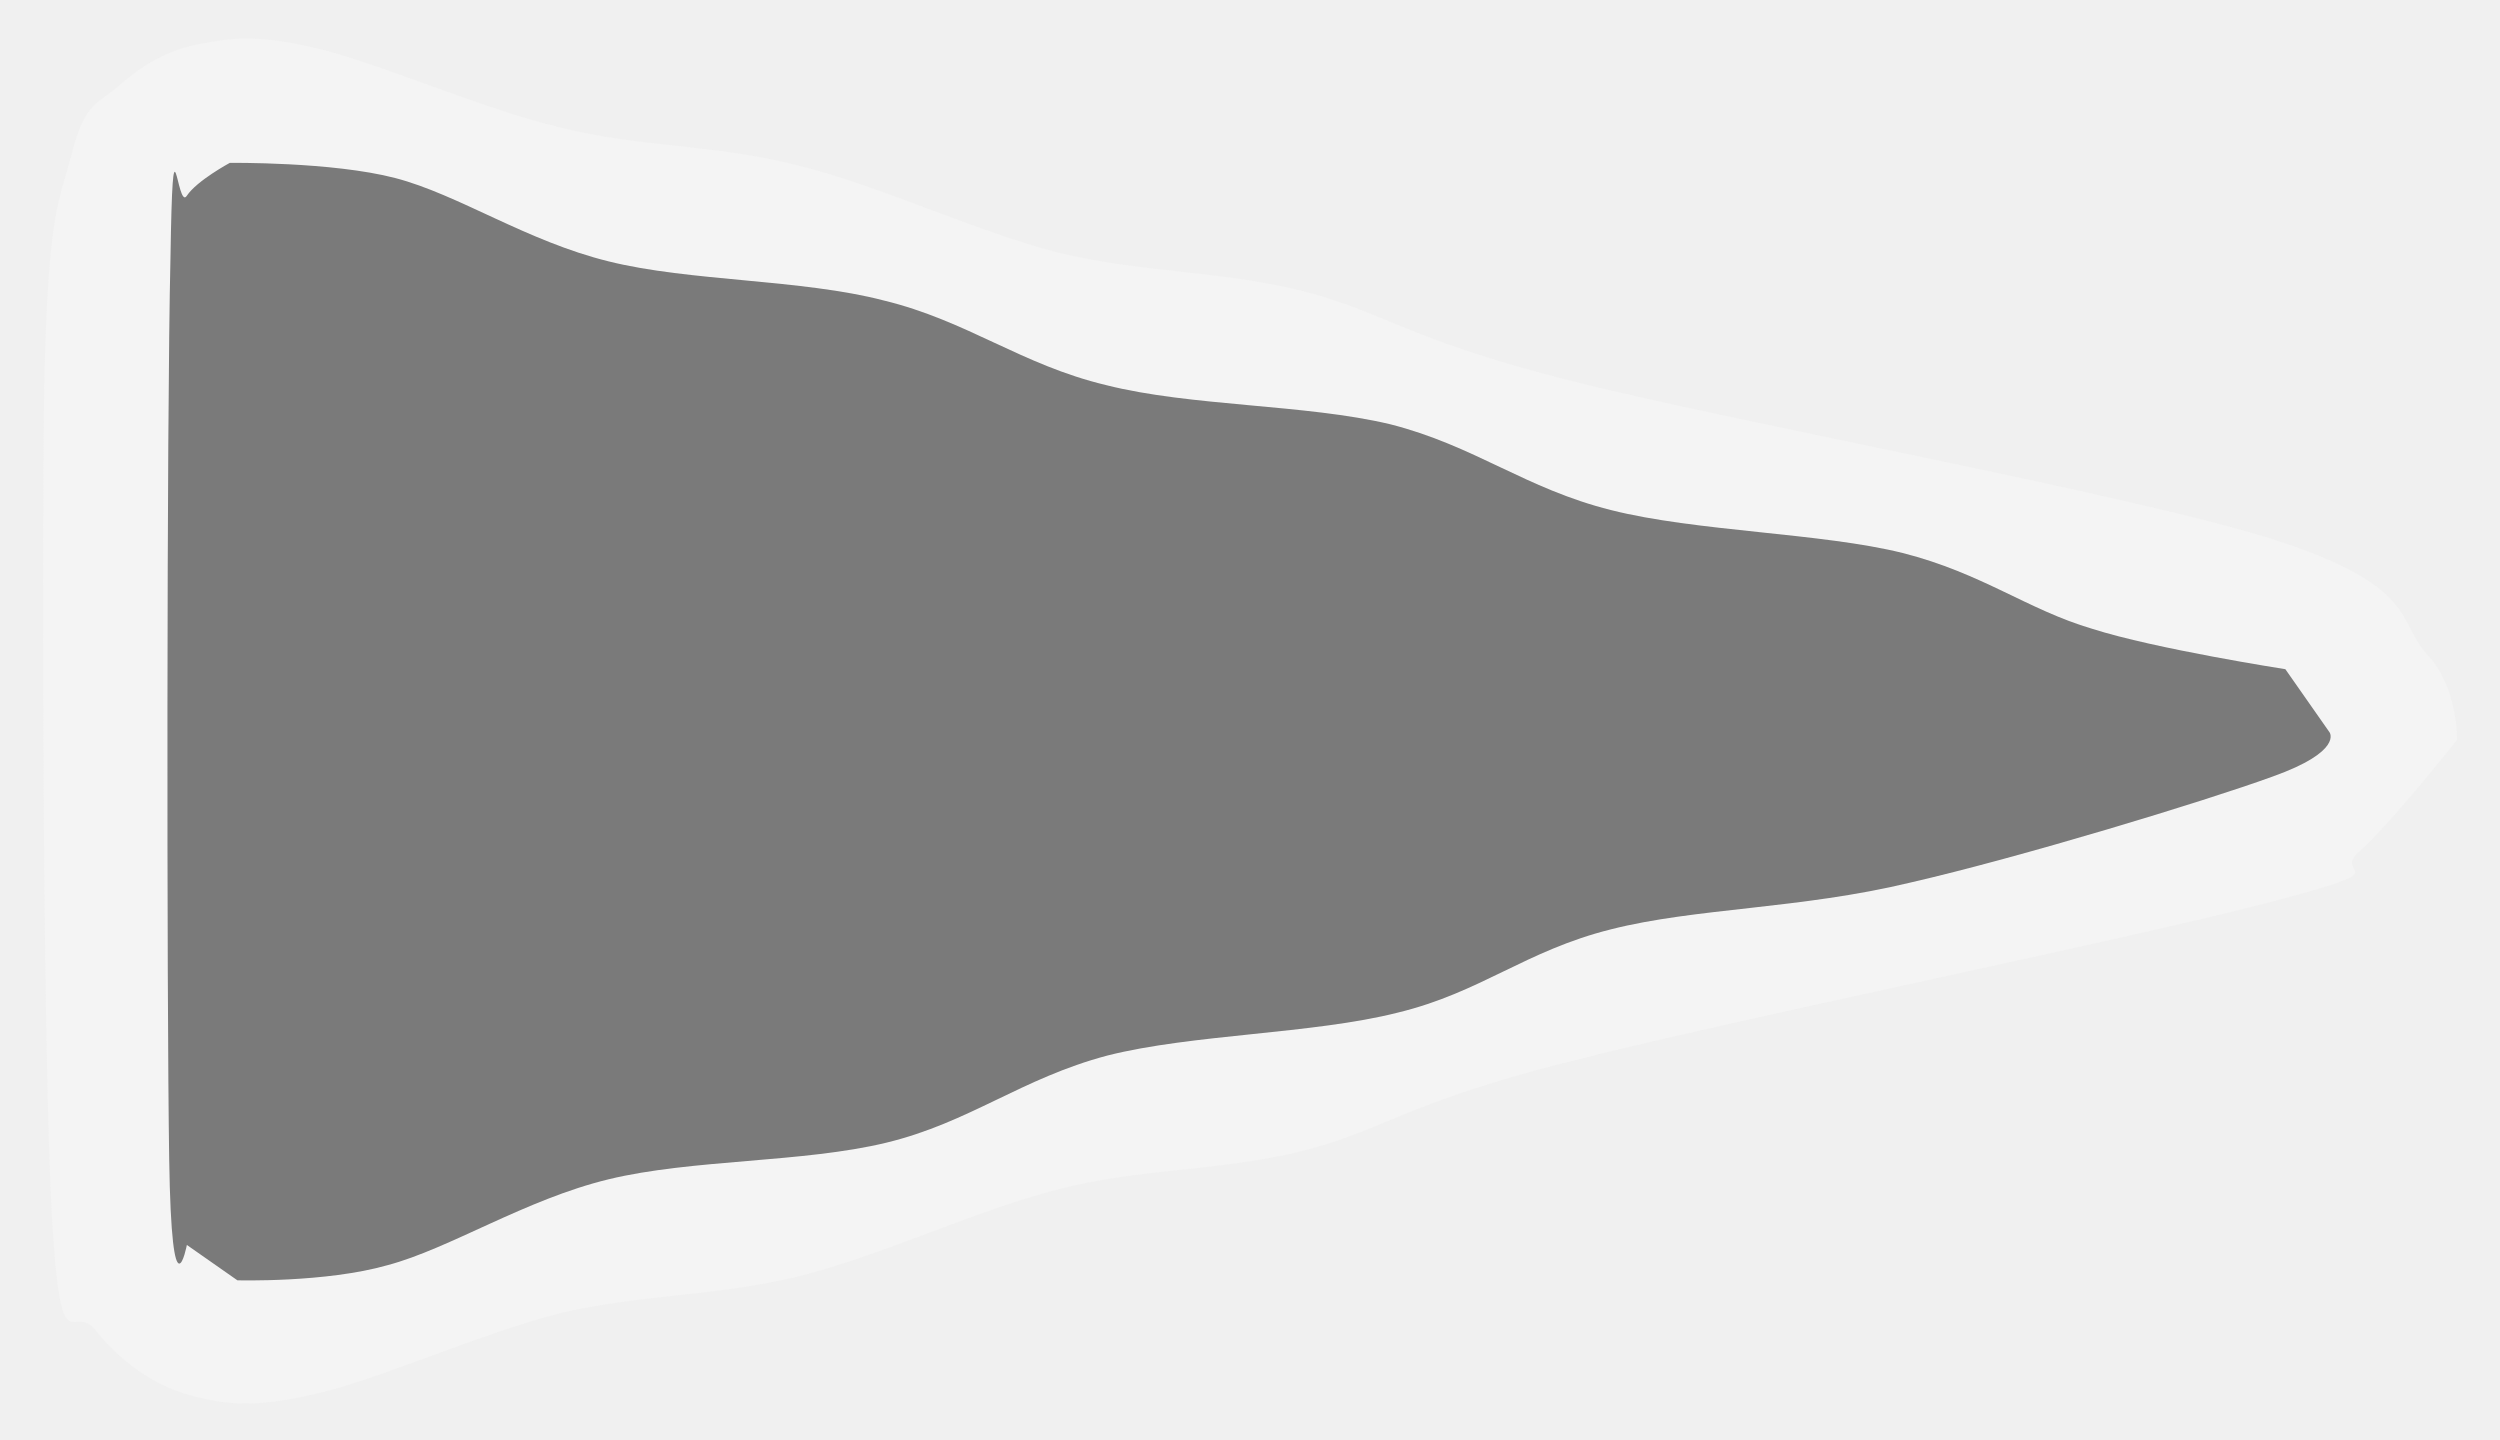
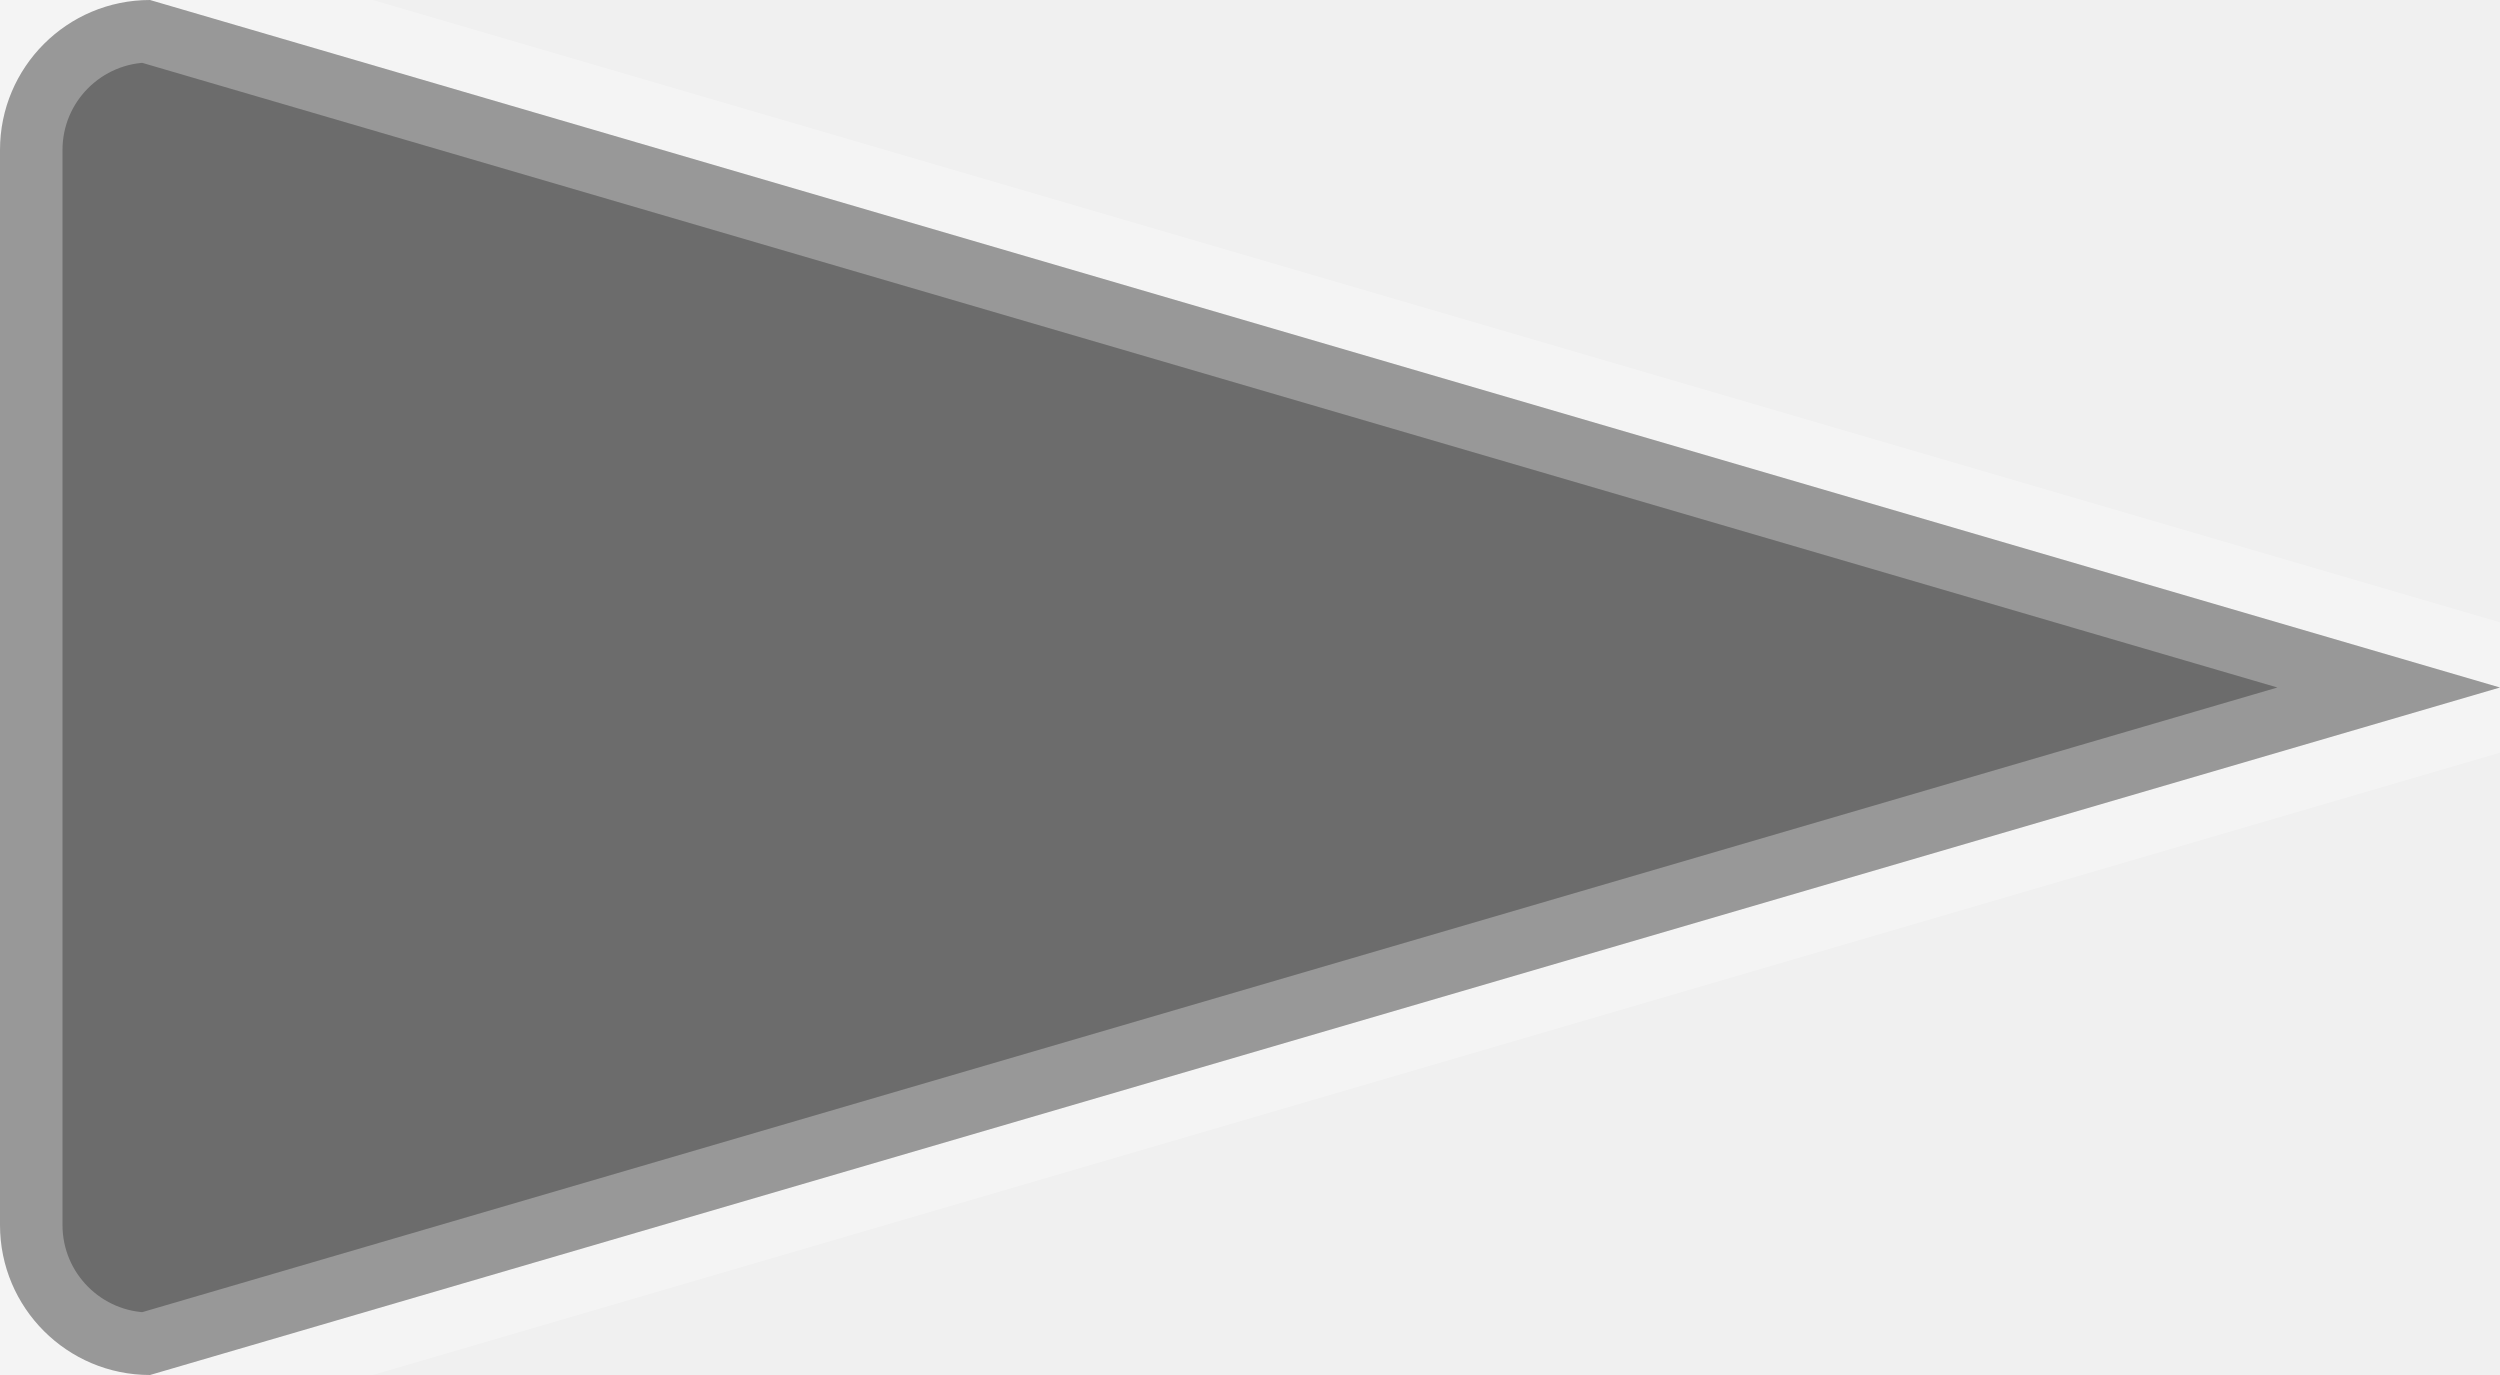
- <svg xmlns="http://www.w3.org/2000/svg" width="19.80" height="11.40" viewBox="3.62 7.76 19.80 11.40">
-   <path d="M5.19 8.11C4.93 8.16 4.73 8.29 4.56 8.44C4.4 8.58 4.29 8.57 4.19 8.97C4.09 9.36 4 9.41 3.97 10.81C3.95 12.21 3.96 16.13 4.03 17.38C4.1 18.62 4.19 18.06 4.38 18.3C4.56 18.53 4.83 18.73 5.12 18.81C5.42 18.89 5.64 18.91 6.12 18.8C6.61 18.69 7.43 18.32 8.06 18.16C8.7 18.01 9.28 18.03 9.94 17.87C10.59 17.71 11.34 17.35 12 17.18C12.66 17.01 13.26 17.04 13.92 16.88C14.59 16.71 14.72 16.51 16 16.18C17.28 15.85 20.57 15.18 21.62 14.9C22.68 14.62 22.07 14.71 22.31 14.5C22.55 14.29 23.08 13.62 23.08 13.62C23.08 13.62 23.09 13.2 22.84 12.94C22.6 12.67 22.77 12.4 21.62 12.03C20.48 11.67 17.28 11.09 16 10.76C14.72 10.43 14.59 10.23 13.92 10.06C13.26 9.9 12.66 9.92 12 9.76C11.34 9.59 10.59 9.23 9.94 9.07C9.28 8.9 8.7 8.93 8.06 8.77C7.43 8.62 6.6 8.25 6.12 8.14C5.65 8.03 5.45 8.06 5.19 8.11Z" fill="#fcfbfc" fill-rule="evenodd" fill-opacity="0.306" />
-   <path d="M5.44 9.05C5.44 9.05 5.18 9.19 5.1 9.31C5.02 9.44 4.99 8.54 4.97 9.81C4.94 11.08 4.94 15.64 4.96 16.94C4.98 18.24 5.1 17.62 5.1 17.62C5.1 17.62 5.5 17.9 5.5 17.9C5.5 17.9 6.2 17.92 6.69 17.78C7.18 17.65 7.78 17.26 8.44 17.1C9.1 16.94 9.98 16.97 10.64 16.81C11.3 16.65 11.71 16.3 12.39 16.12C13.06 15.95 14.02 15.95 14.69 15.78C15.35 15.62 15.7 15.29 16.38 15.12C17.05 14.95 17.88 14.96 18.75 14.75C19.62 14.55 21.07 14.11 21.62 13.91C22.18 13.71 22.07 13.56 22.07 13.56C22.07 13.56 21.72 13.06 21.72 13.06C21.72 13.06 20.69 12.9 20.19 12.74C19.68 12.59 19.32 12.3 18.69 12.14C18.05 11.98 17.05 11.97 16.38 11.8C15.7 11.63 15.3 11.29 14.63 11.12C13.96 10.96 13.05 10.98 12.38 10.81C11.71 10.65 11.28 10.3 10.62 10.14C9.97 9.97 9.08 9.99 8.44 9.83C7.79 9.67 7.25 9.3 6.75 9.17C6.25 9.04 5.44 9.05 5.44 9.05Z" fill="#010101" fill-rule="evenodd" fill-opacity="0.502" />
+ <svg xmlns="http://www.w3.org/2000/svg" width="20.00" height="11.00" viewBox="0 0 20.00 11.00">
+   <path d="M1.20 0.00L20.00 5.50L1.20 11.00A1.20 1.20 0 0 1 0.00 9.80V1.20A1.20 1.20 0 0 1 1.20 0.00Z" fill="#000000" fill-opacity="0.55" stroke="#ffffff" stroke-opacity="0.3" stroke-width="1.0" stroke-linejoin="round" />
</svg>
